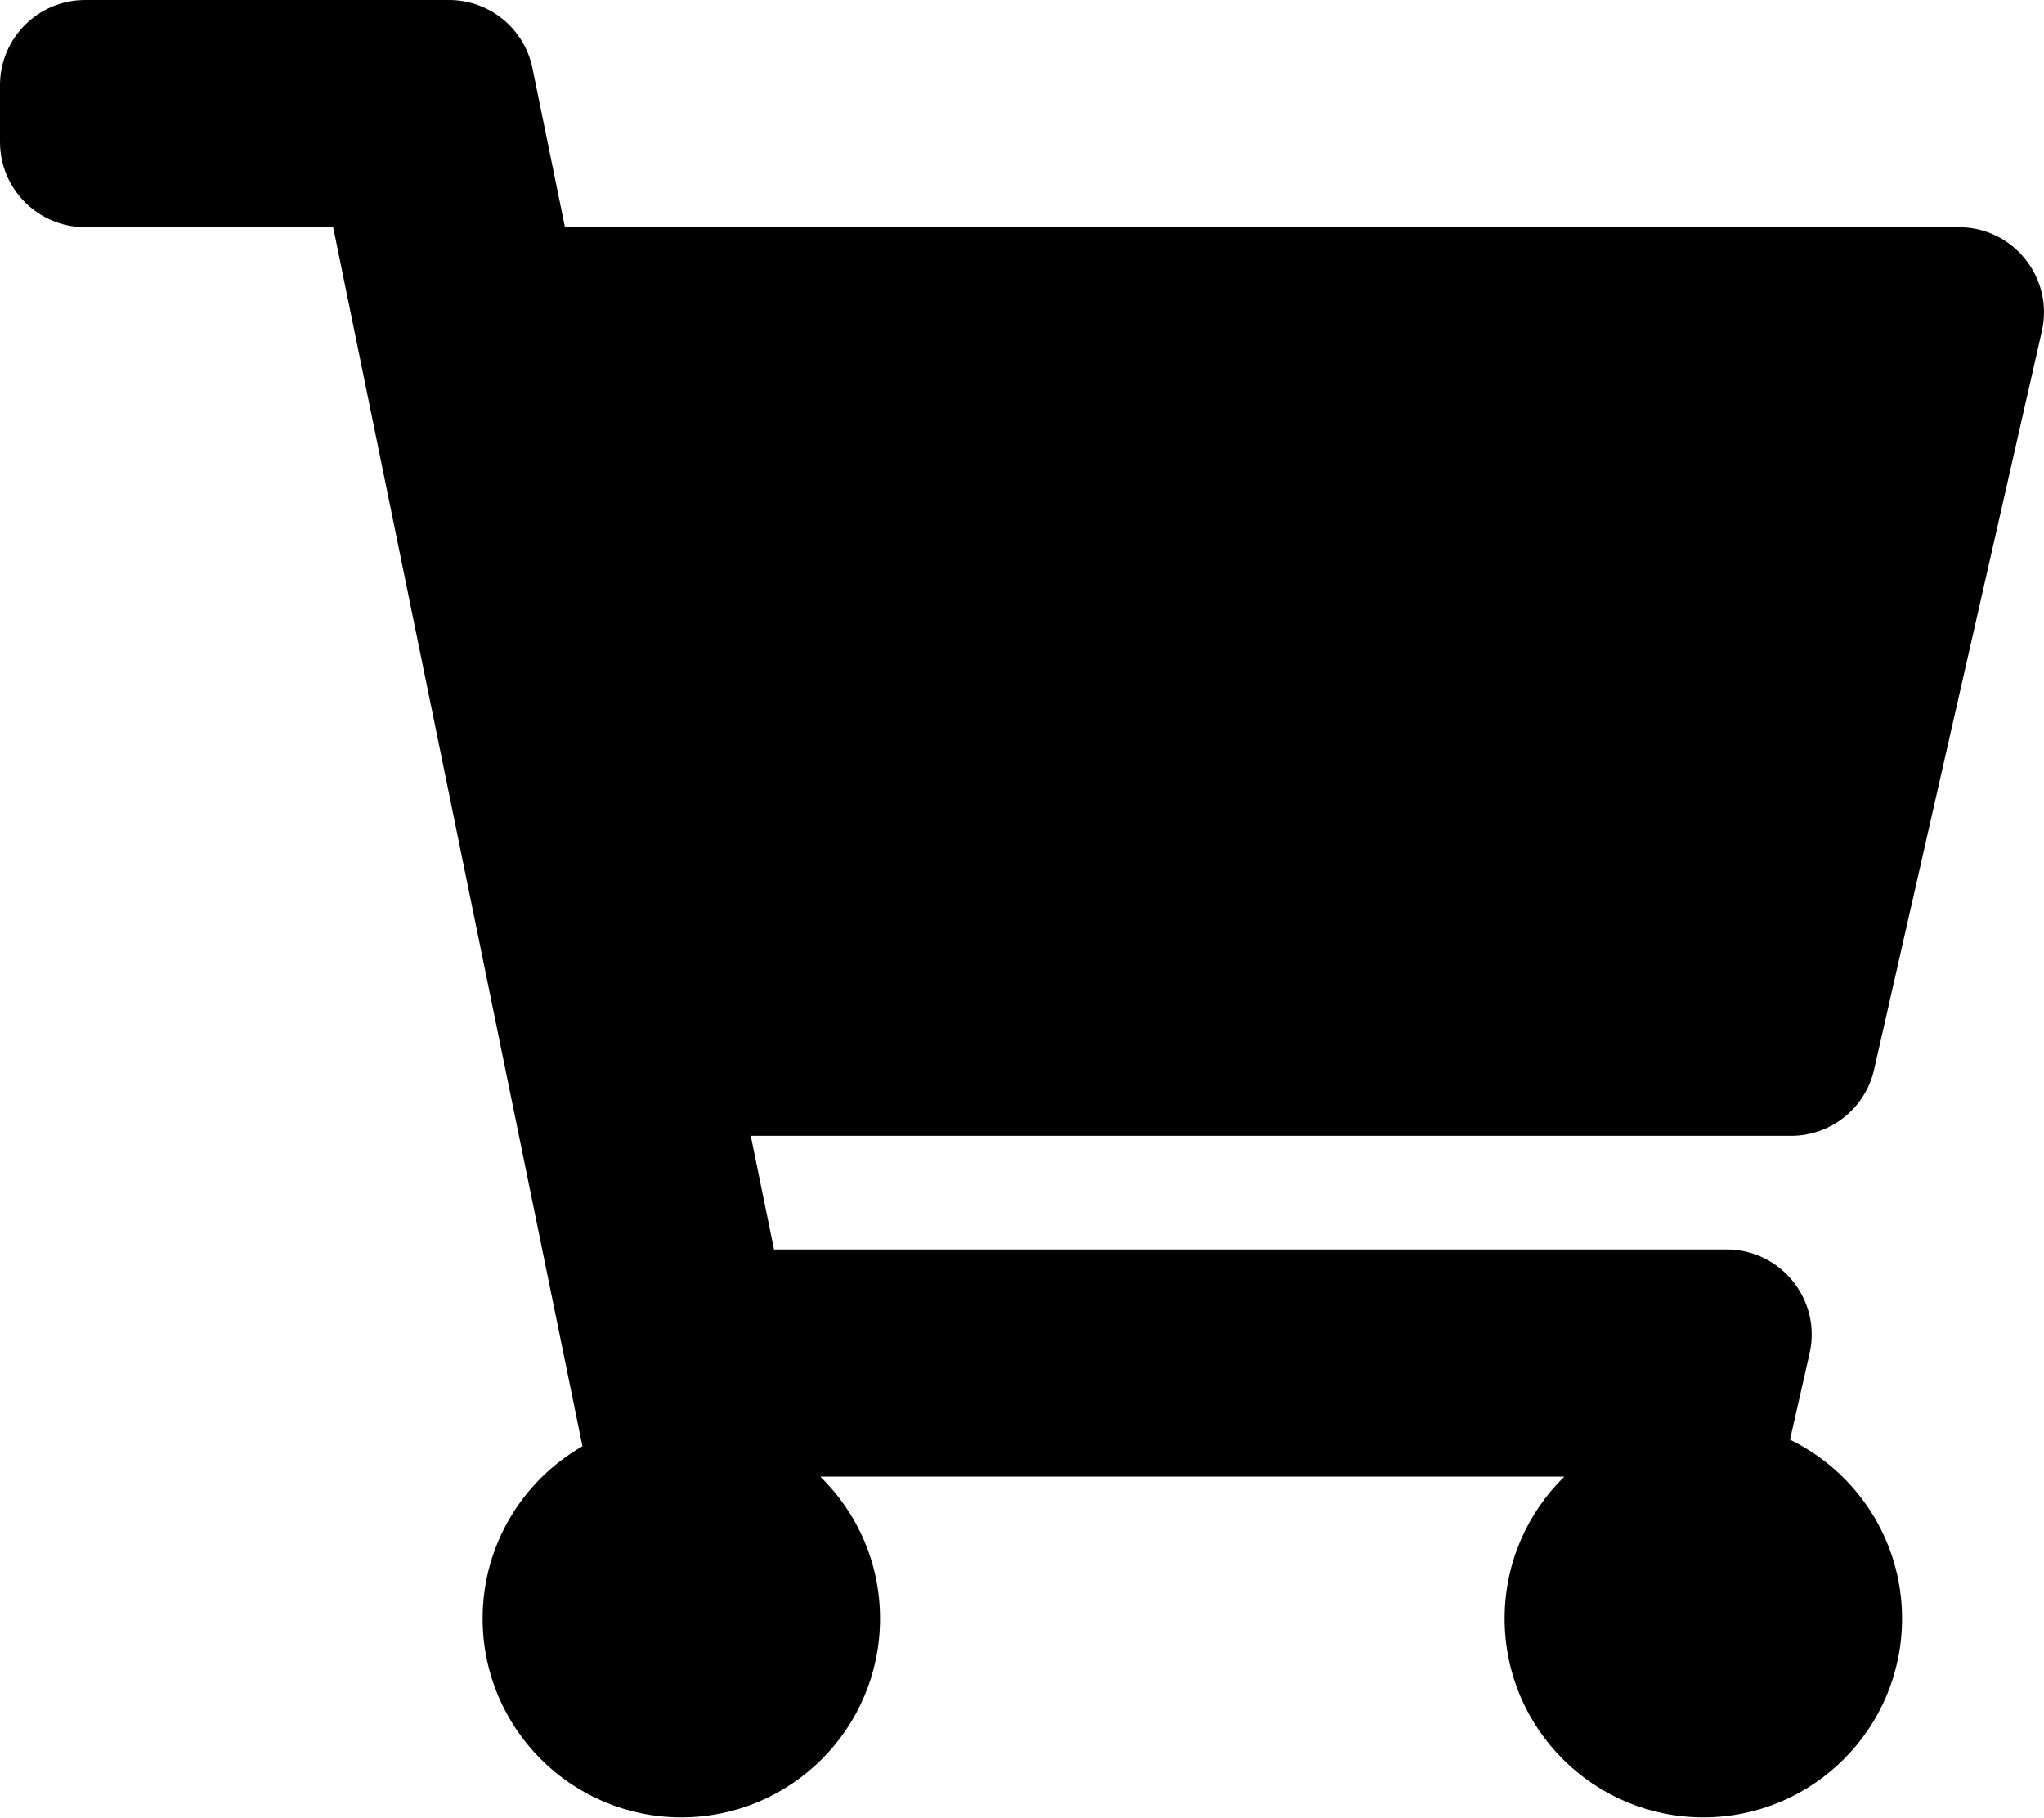
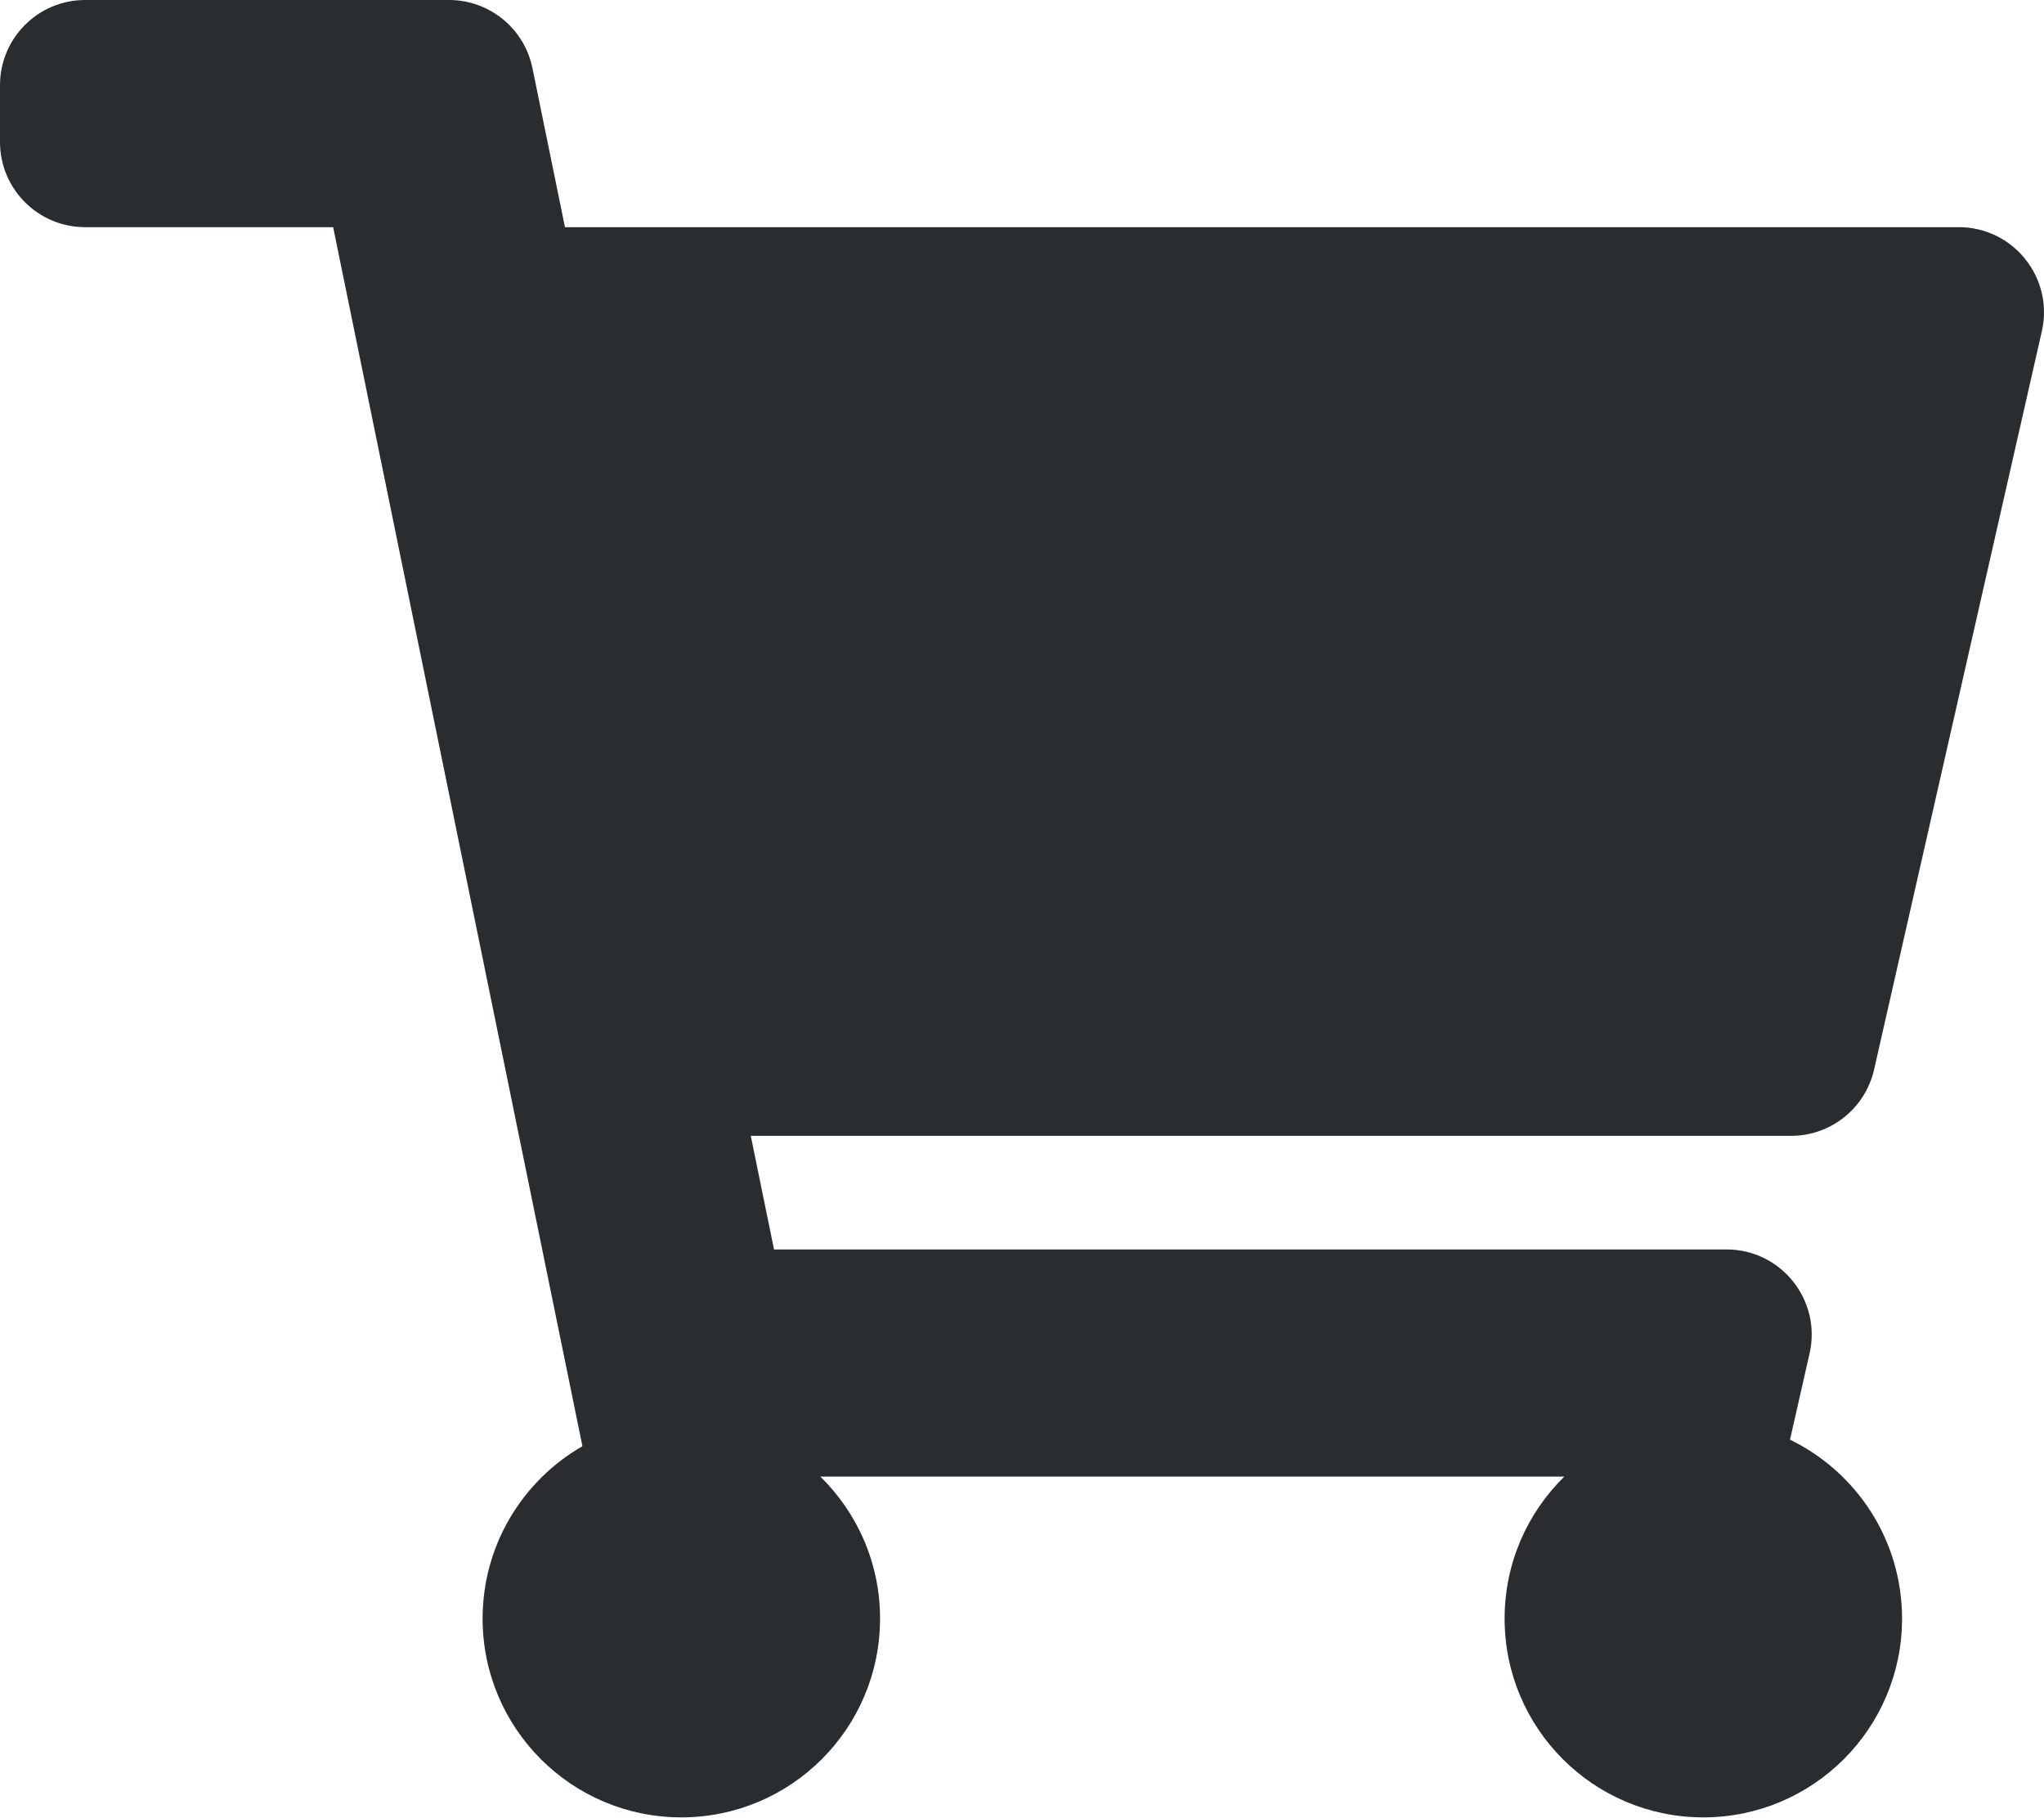
<svg xmlns="http://www.w3.org/2000/svg" aria-hidden="true" focusable="false" data-prefix="fas" data-icon="shopping-cart" class="svg-inline--fa fa-shopping-cart fa-w-18" role="img" viewBox="0 0 576 512">
-   <path fill="currentColor" d="M528.12 301.319l47.273-208C578.806 78.301 567.391 64 551.99 64H159.208l-9.166-44.81C147.758 8.021 137.93 0 126.529 0H24C10.745 0 0 10.745 0 24v16c0 13.255 10.745 24 24 24h69.883l70.248 343.435C147.325 417.1 136 435.222 136 456c0 30.928 25.072 56 56 56s56-25.072 56-56c0-15.674-6.447-29.835-16.824-40h209.647C430.447 426.165 424 440.326 424 456c0 30.928 25.072 56 56 56s56-25.072 56-56c0-22.172-12.888-41.332-31.579-50.405l5.517-24.276c3.413-15.018-8.002-29.319-23.403-29.319H218.117l-6.545-32h293.145c11.206 0 20.92-7.754 23.403-18.681z" />
+   <path fill="#292D30" d="M528.12 301.319l47.273-208C578.806 78.301 567.391 64 551.99 64H159.208l-9.166-44.81C147.758 8.021 137.93 0 126.529 0H24C10.745 0 0 10.745 0 24v16c0 13.255 10.745 24 24 24h69.883l70.248 343.435C147.325 417.1 136 435.222 136 456c0 30.928 25.072 56 56 56s56-25.072 56-56c0-15.674-6.447-29.835-16.824-40h209.647C430.447 426.165 424 440.326 424 456c0 30.928 25.072 56 56 56s56-25.072 56-56c0-22.172-12.888-41.332-31.579-50.405l5.517-24.276c3.413-15.018-8.002-29.319-23.403-29.319H218.117l-6.545-32h293.145c11.206 0 20.92-7.754 23.403-18.681z" />
</svg>
